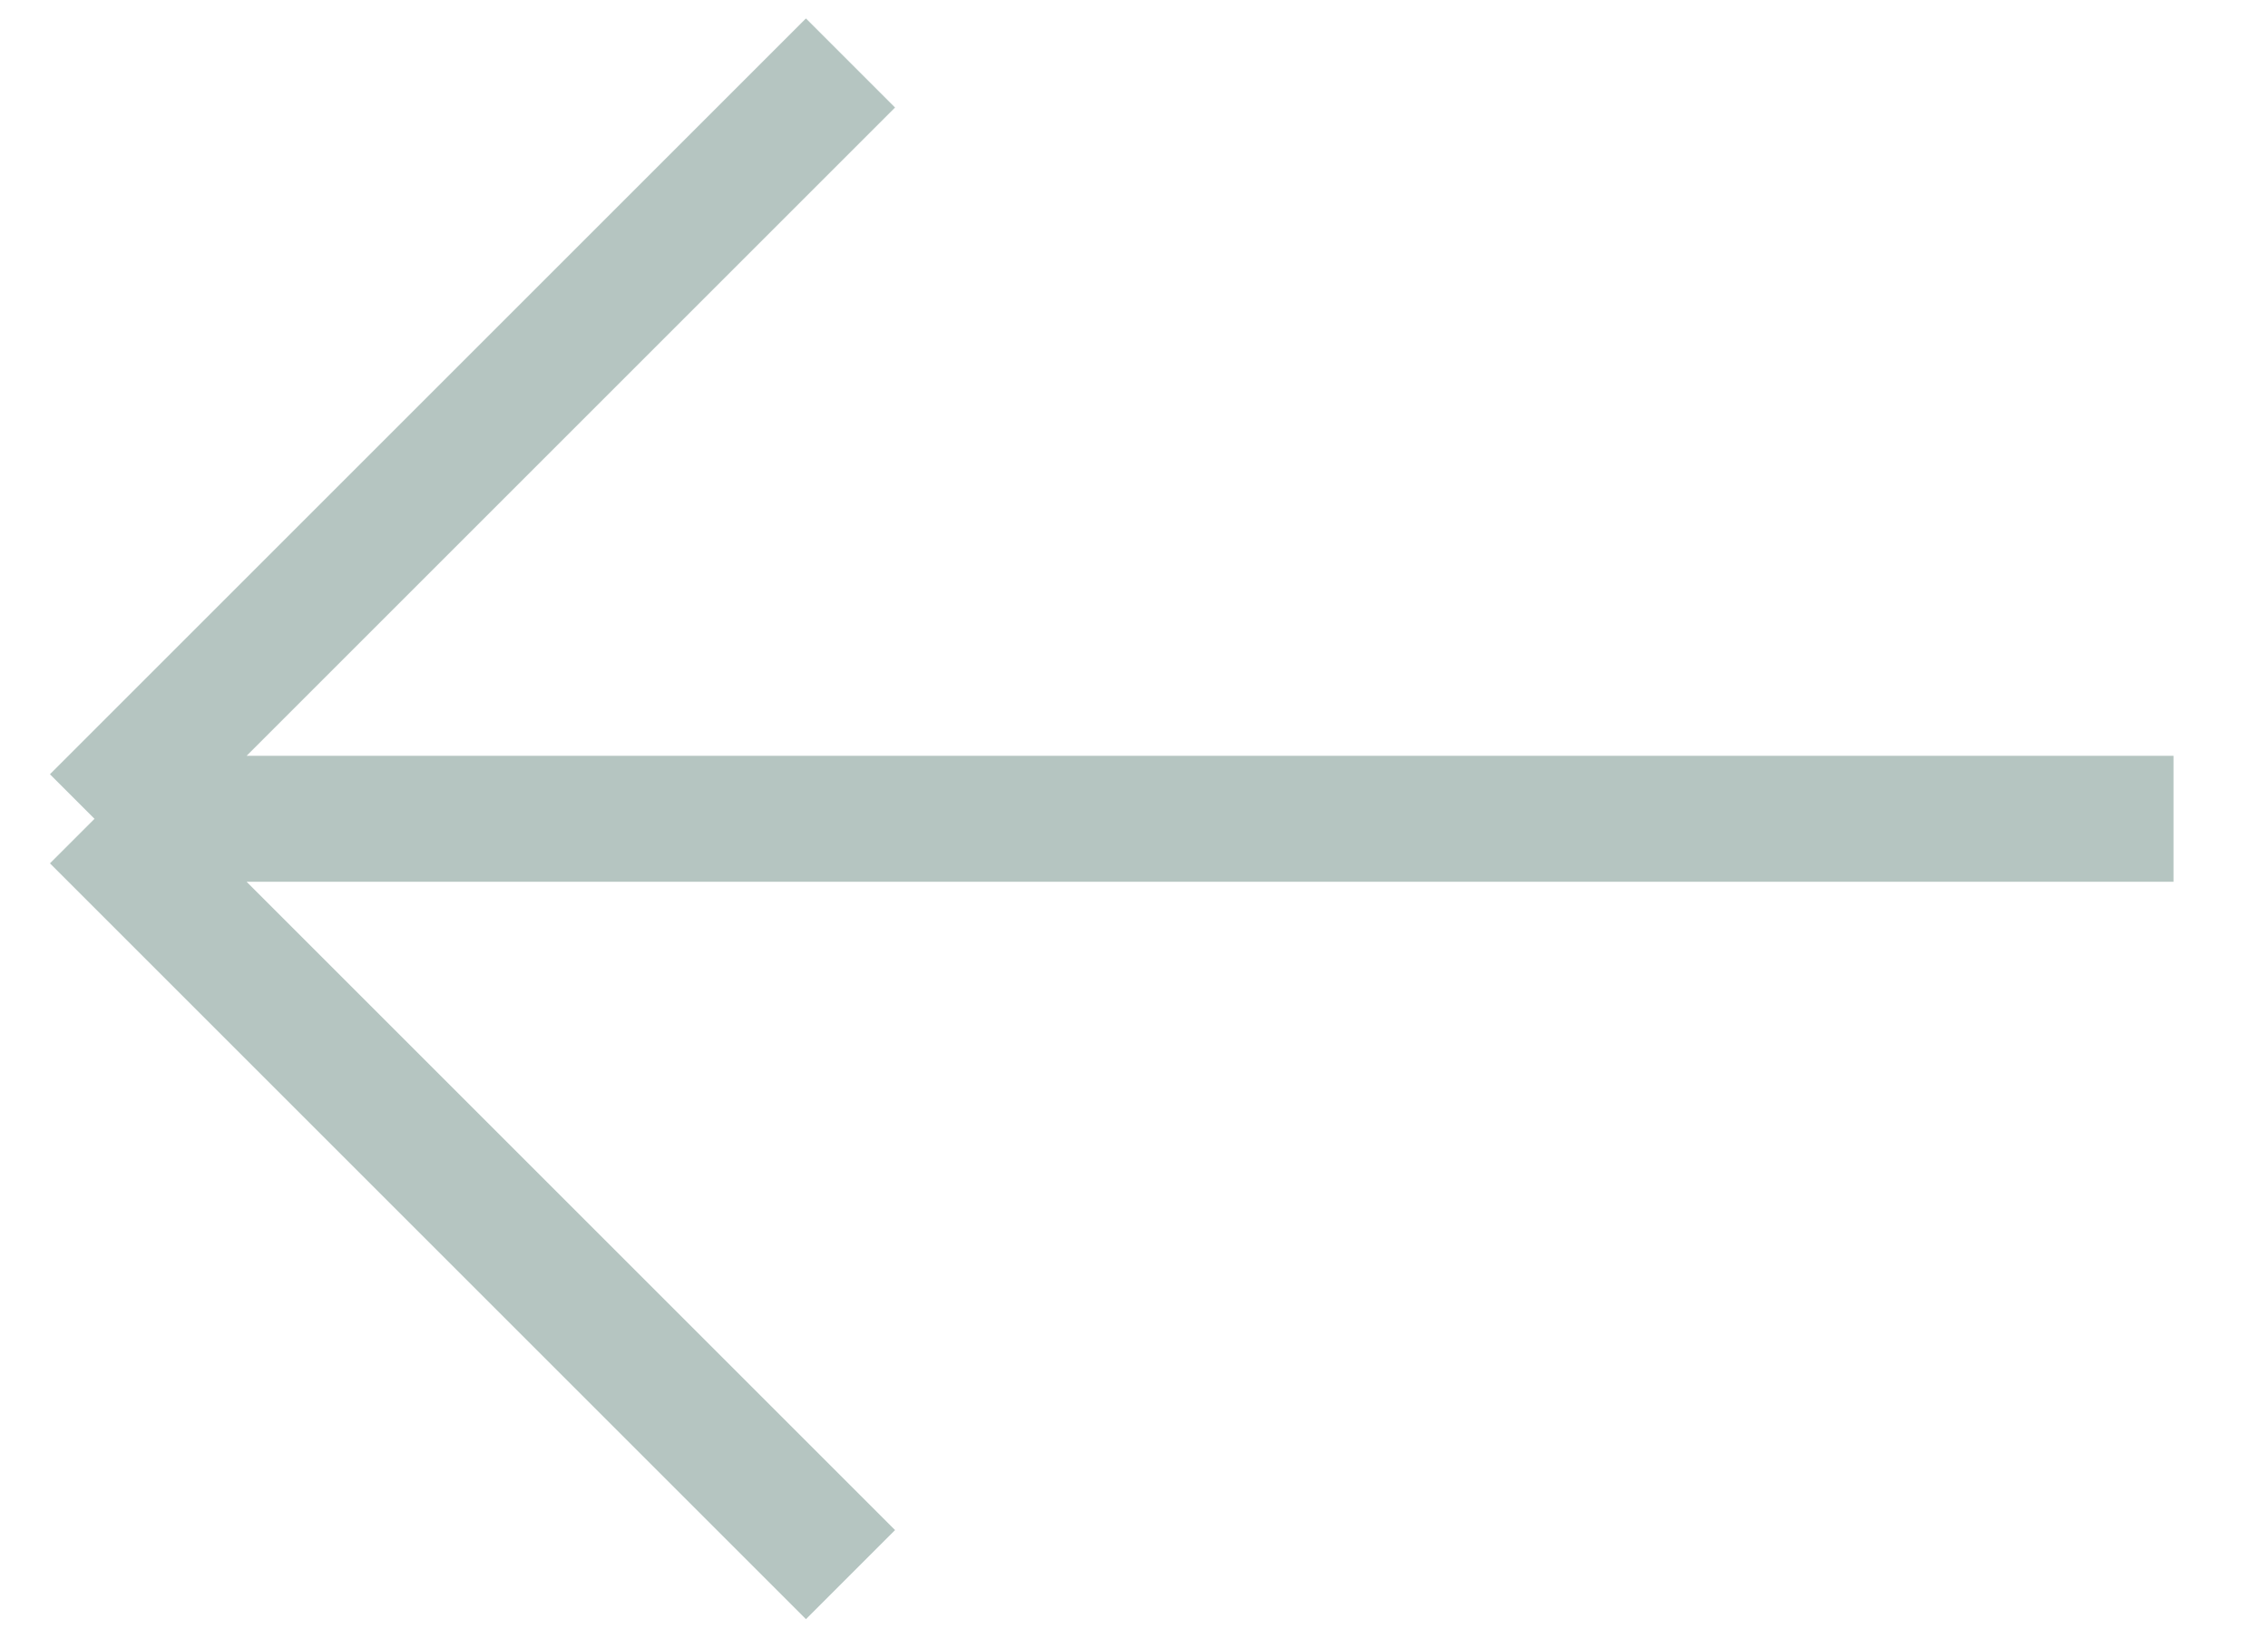
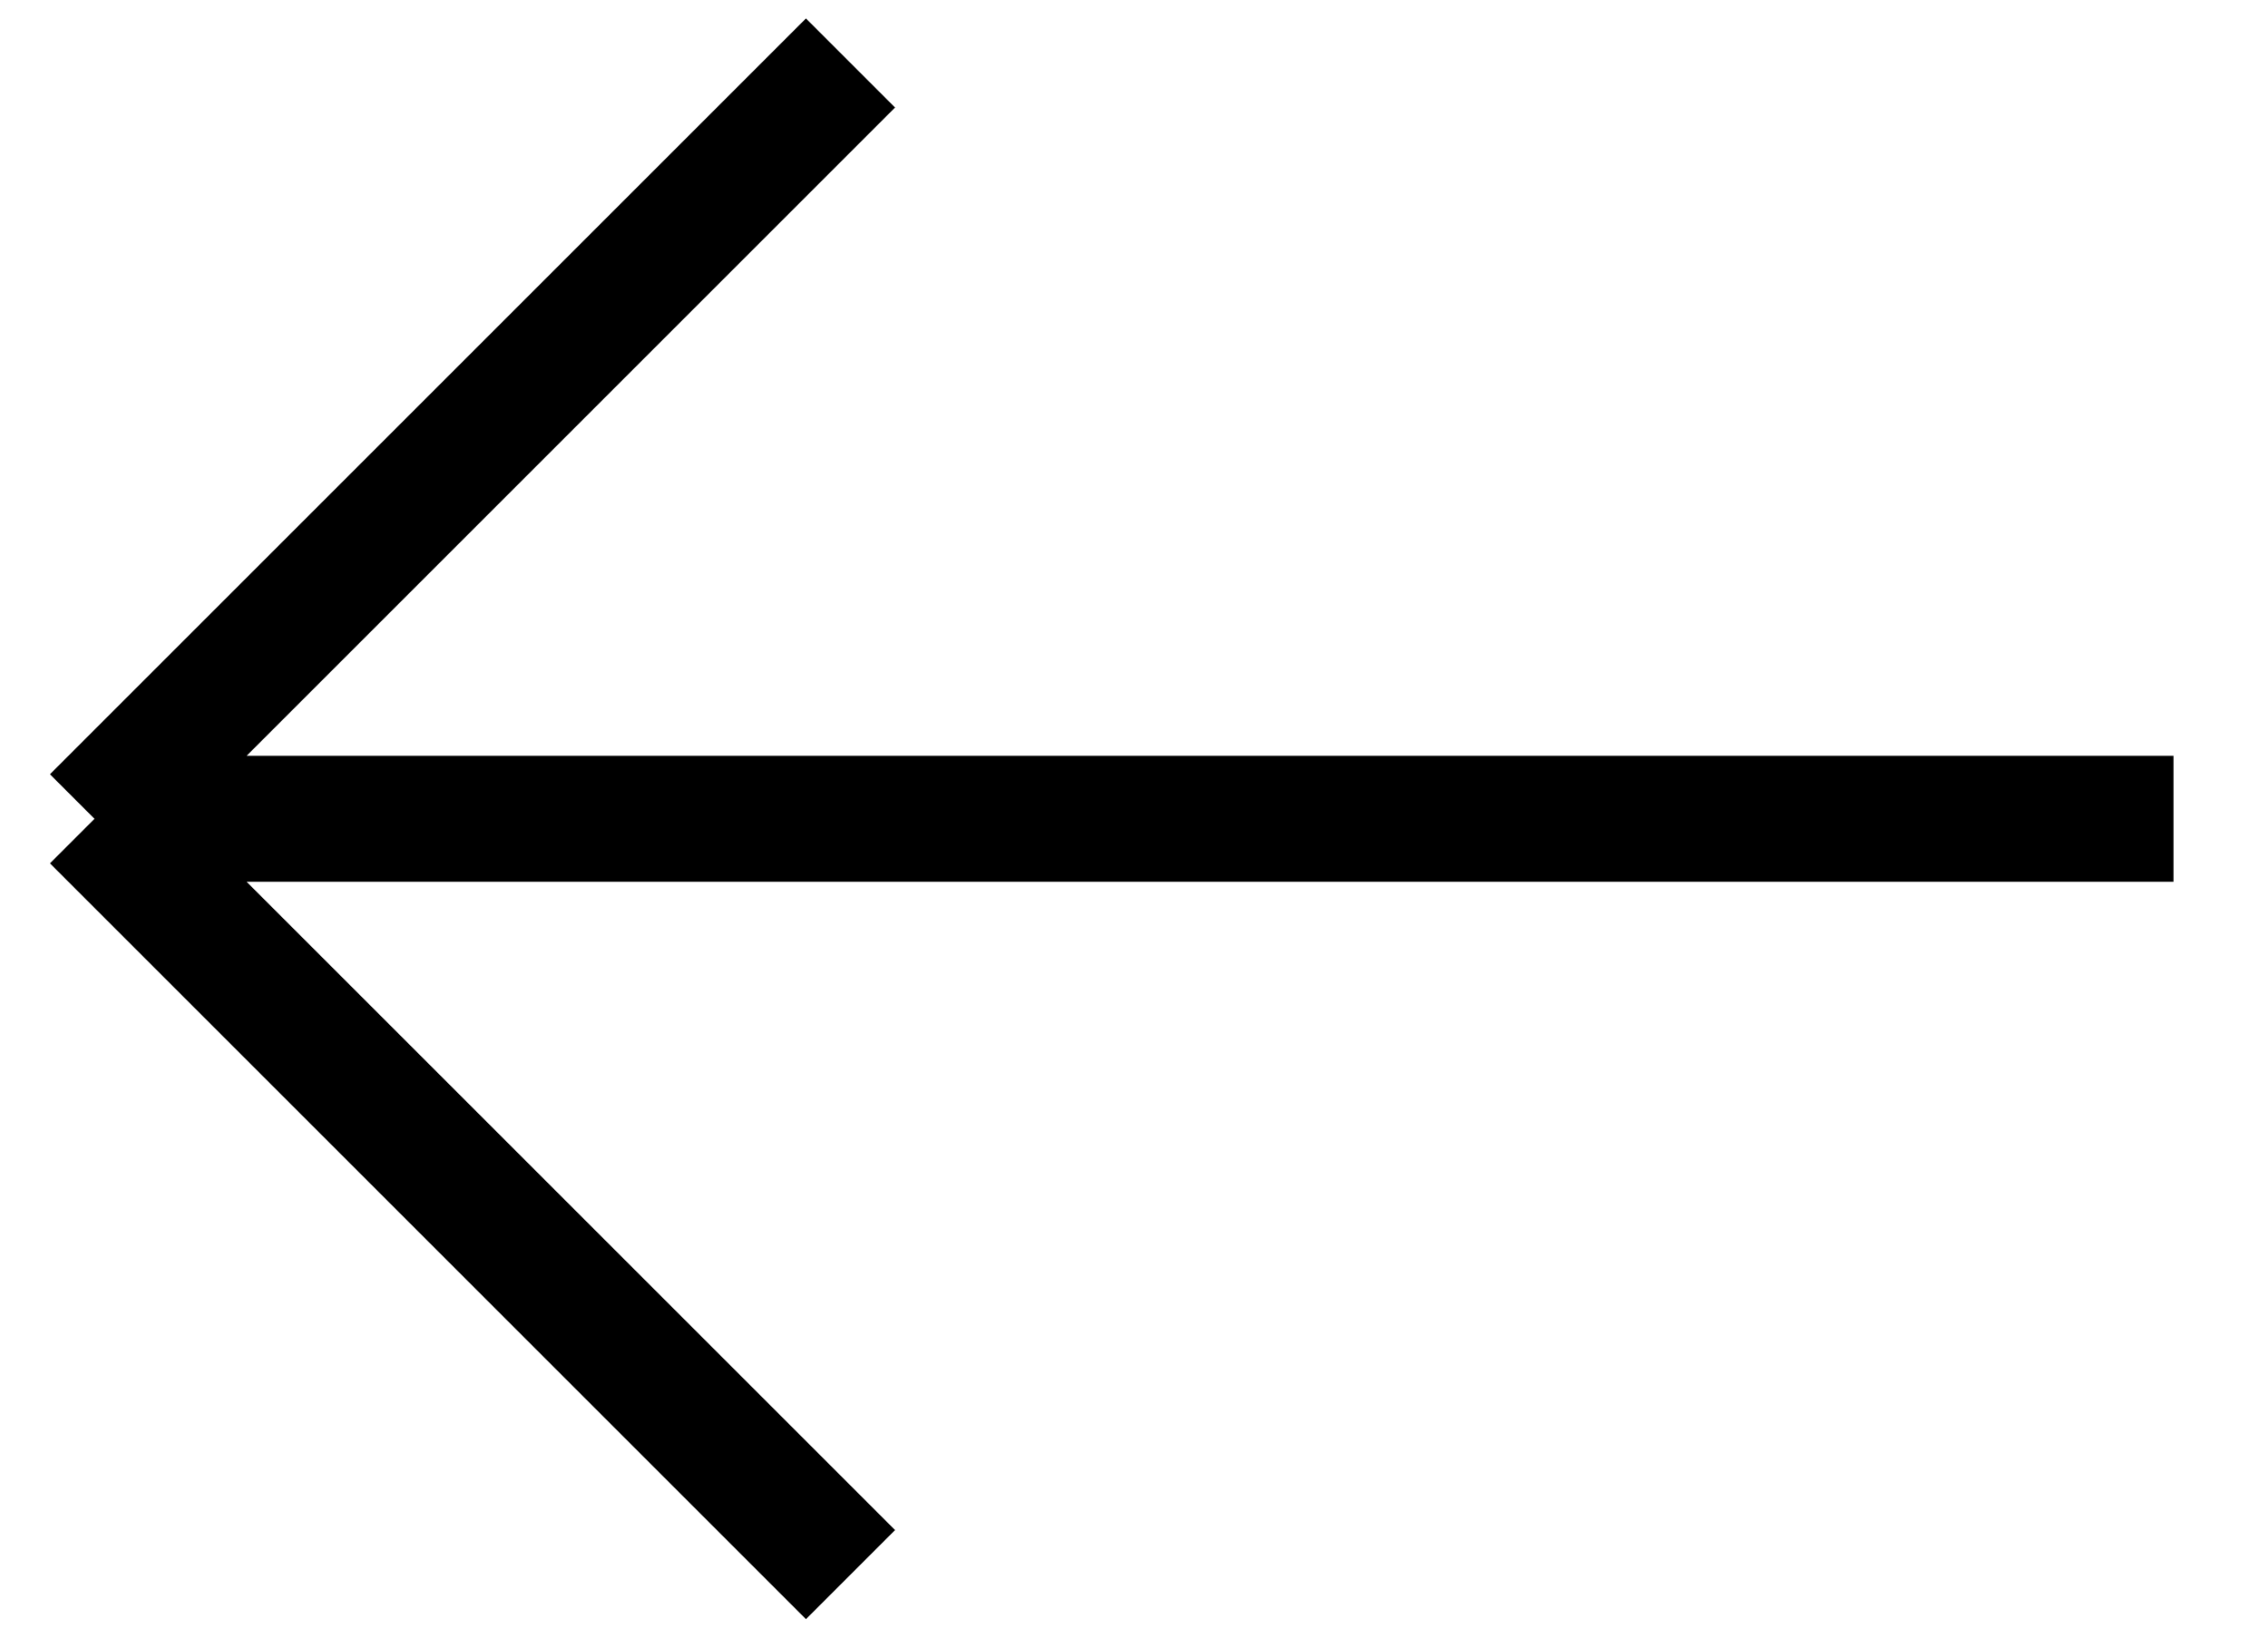
<svg xmlns="http://www.w3.org/2000/svg" width="18" height="13" viewBox="0 0 18 13" fill="none">
-   <path id="Vector 10" d="M17.25 6.5H0.75M0.75 6.5L6.75 0.5M0.75 6.5L6.75 12.5" stroke="#093C2F" stroke-opacity="0.3" />
+   <path id="Vector 10" d="M17.25 6.5H0.75M0.75 6.5L6.75 0.5M0.75 6.5L6.75 12.5" stroke="currentColor" />
</svg>
